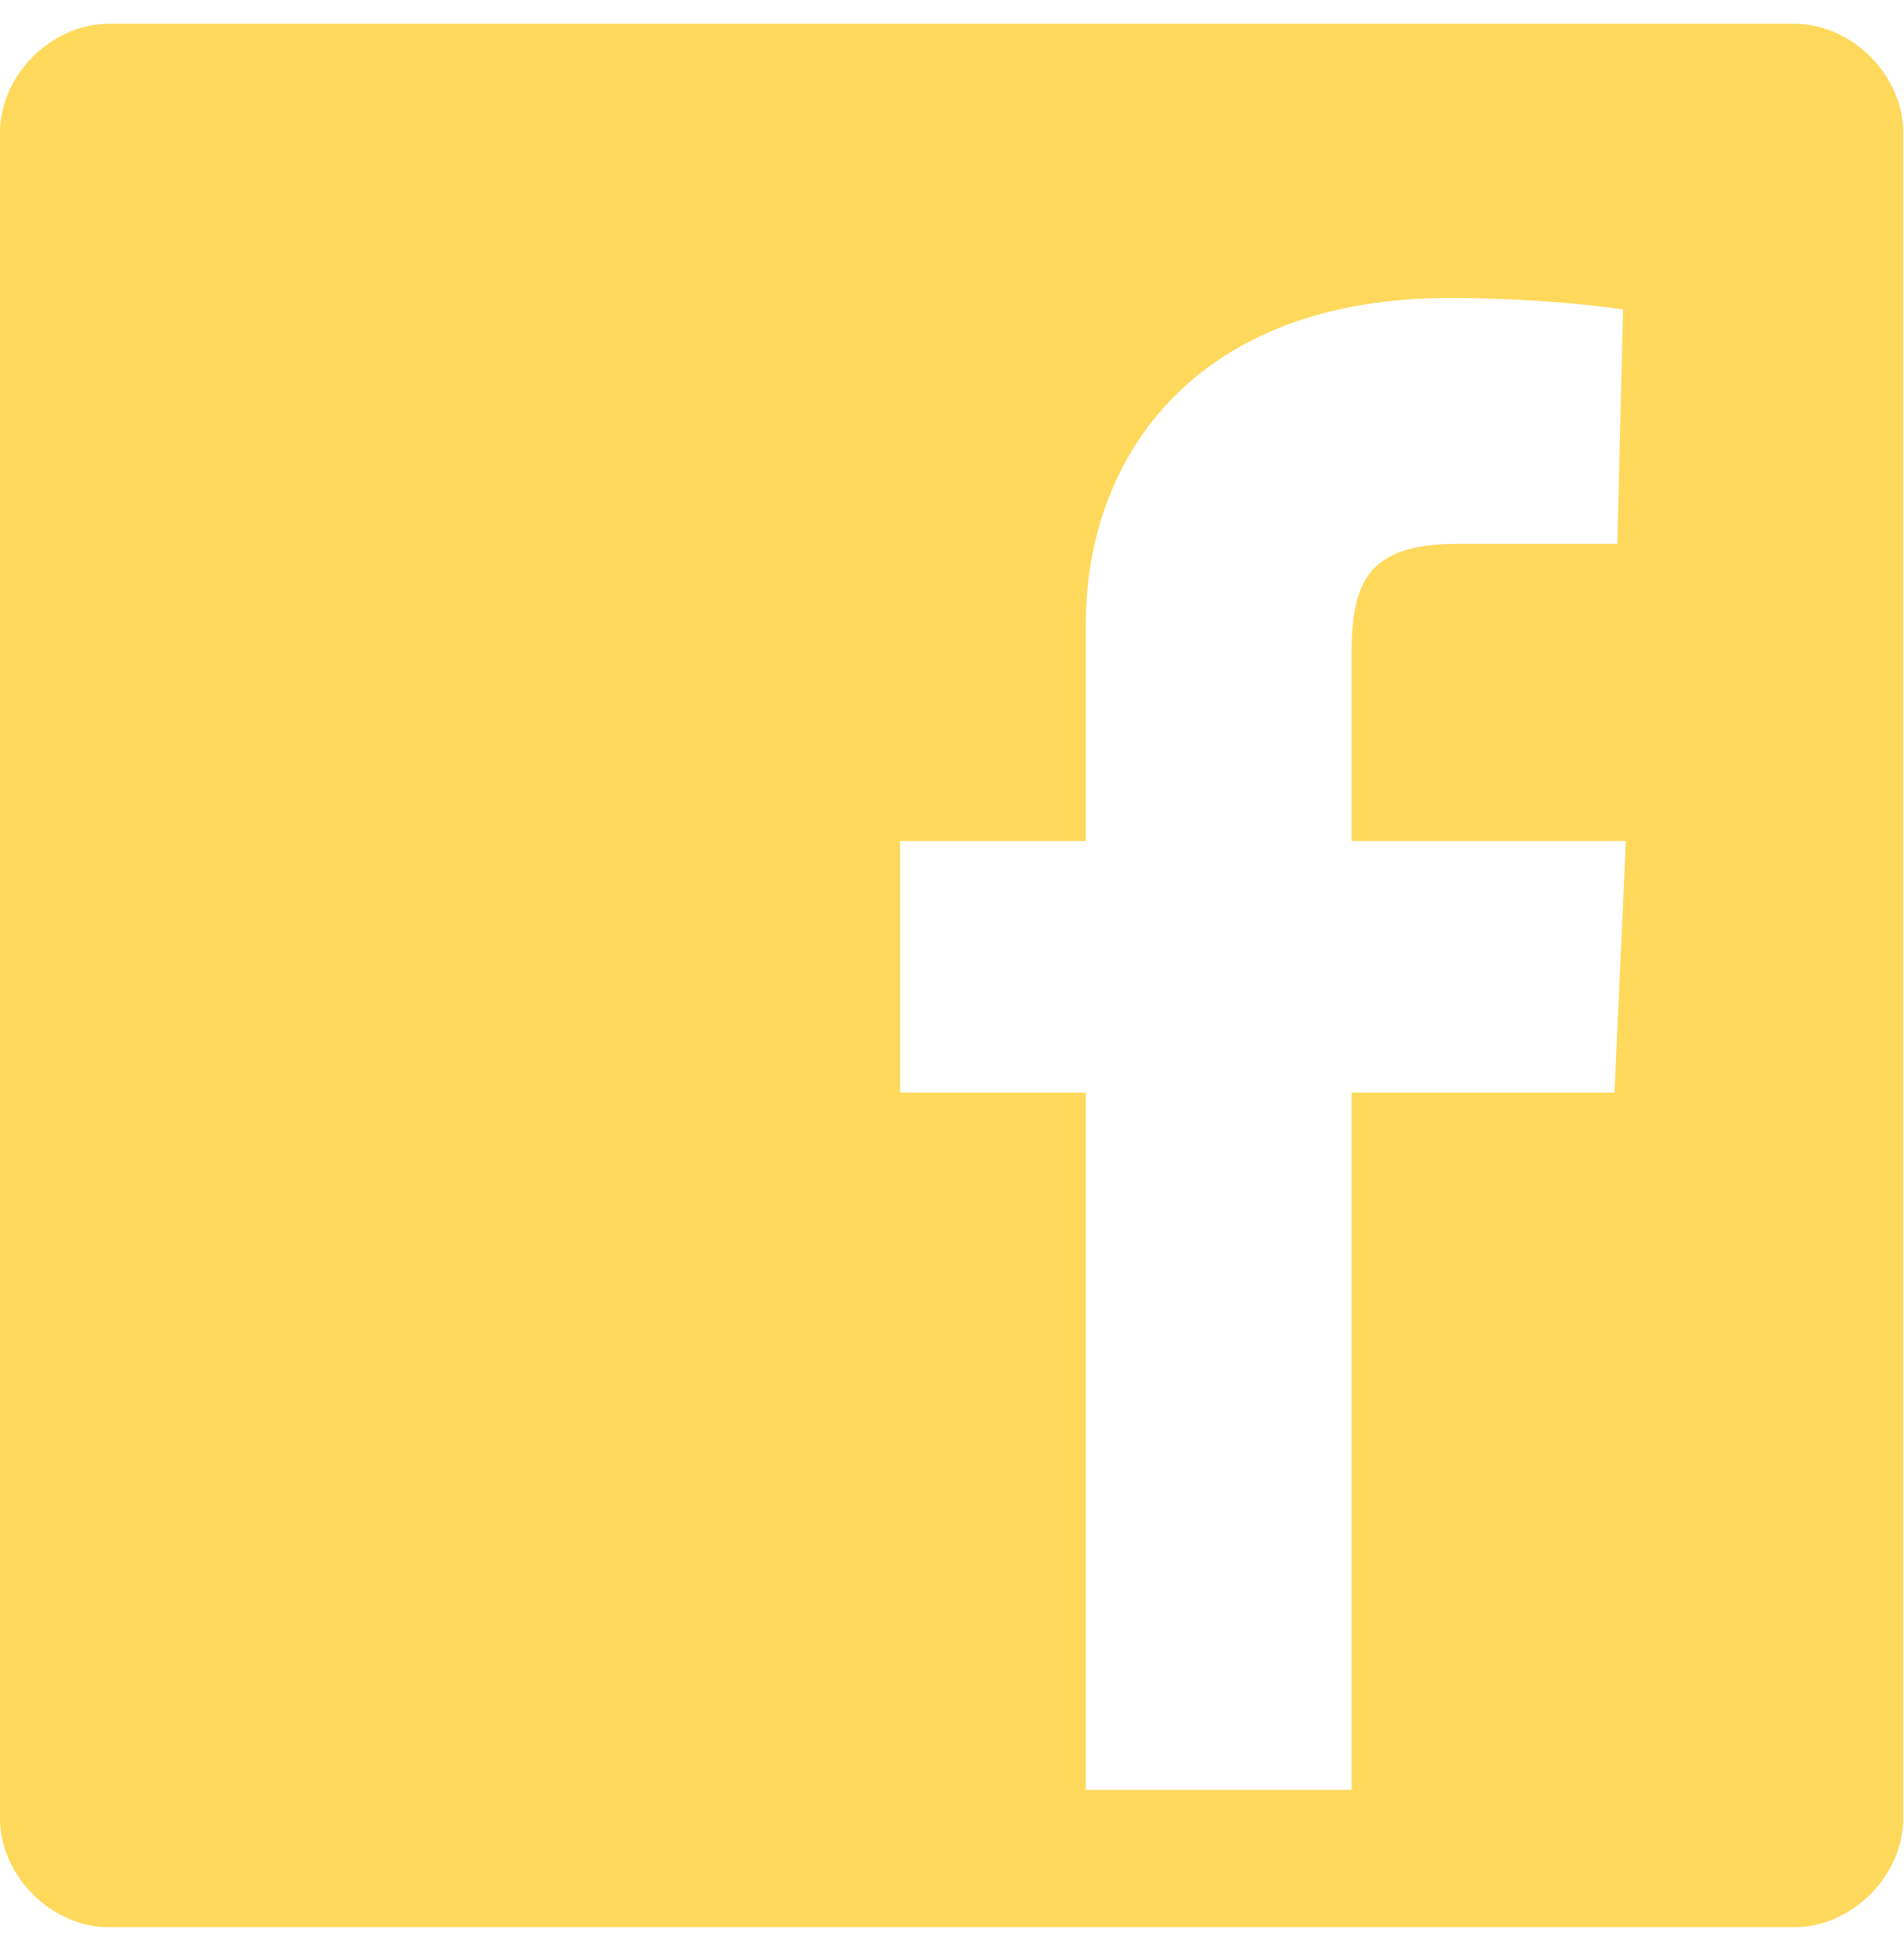
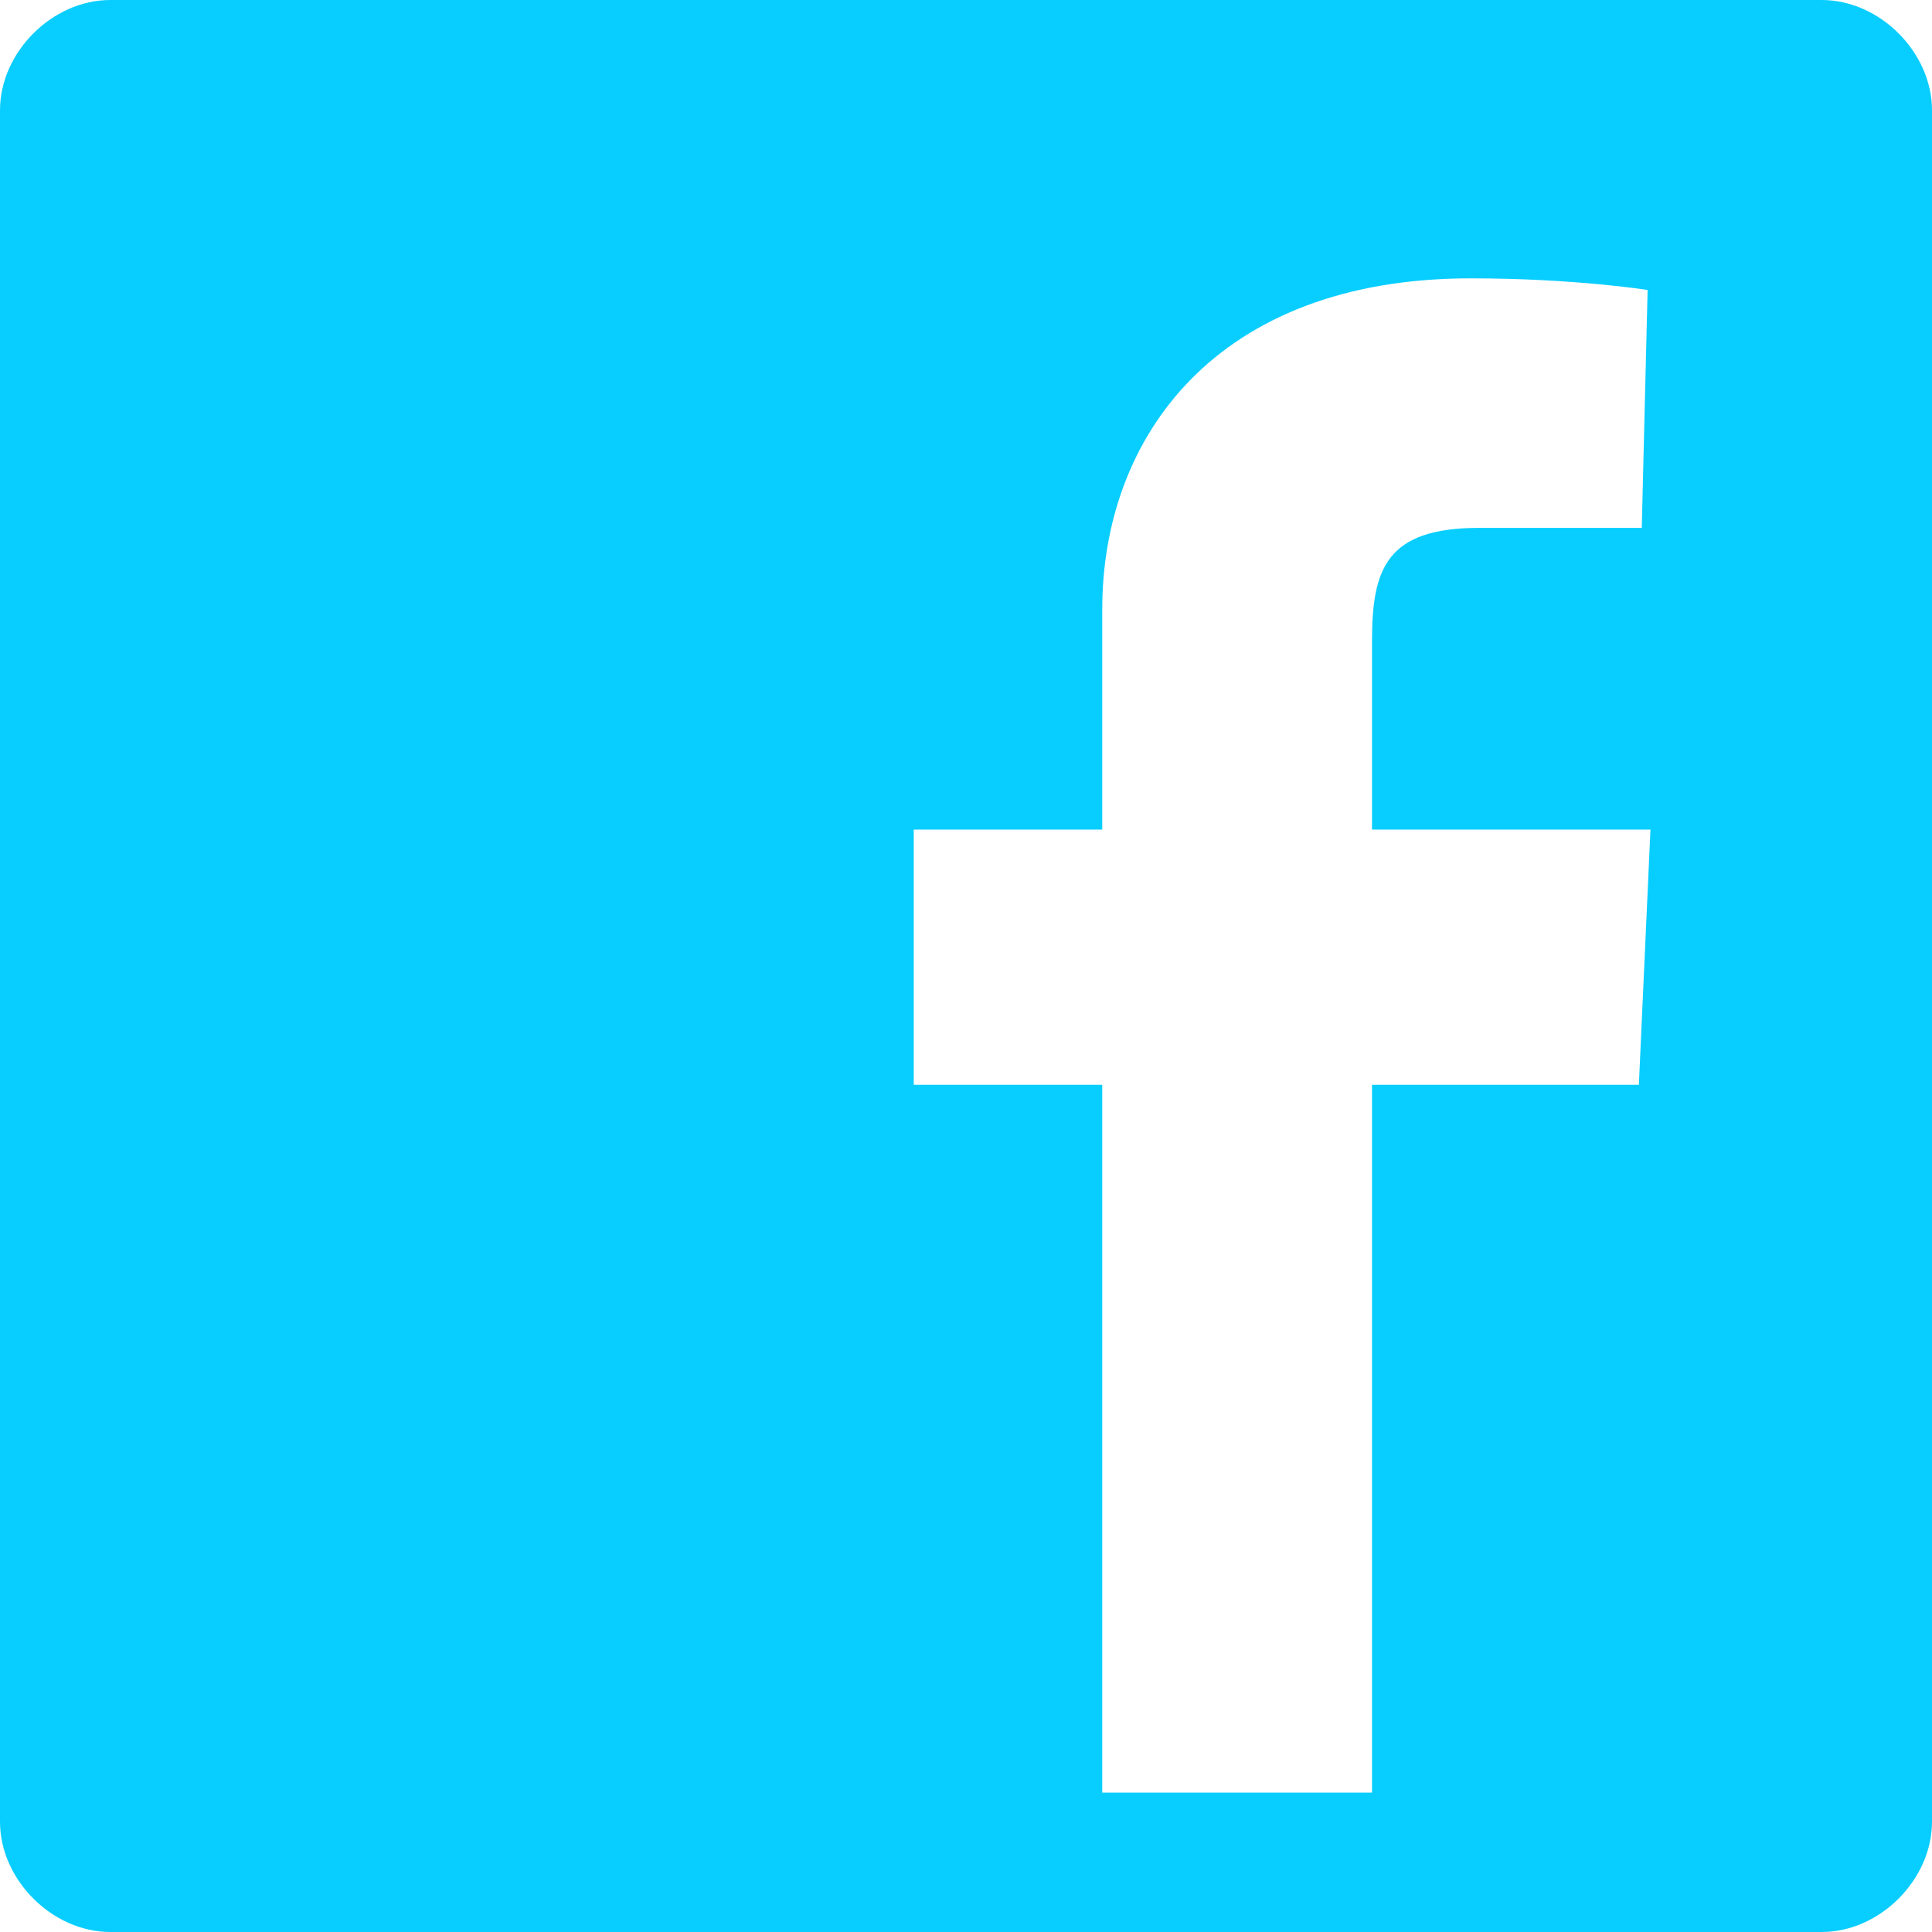
- <svg xmlns="http://www.w3.org/2000/svg" width="40" height="41" viewBox="0 0 40 41" fill="none">
-   <path d="M2.283 0.5H37.717C38.918 0.5 40 1.582 40 2.783V38.217C40 39.418 38.918 40.5 37.717 40.5H2.283C1.082 40.5 0 39.418 0 38.217V2.783C0 1.582 1.082 0.5 2.283 0.5ZM28.406 22.96H33.931L34.171 17.675H28.406V13.772C28.406 12.271 28.706 11.429 30.628 11.429H33.991L34.112 6.504C34.112 6.504 32.611 6.263 30.449 6.263C25.164 6.263 22.821 9.567 22.821 13.111V17.675H18.918V22.96H22.821V37.614H28.406V22.96Z" fill="#FFD95C" />
+ <svg xmlns="http://www.w3.org/2000/svg" width="40" height="40" viewBox="0 0 40 40" fill="none">
+   <path d="M2.283 0H37.717C38.918 0 40 1.082 40 2.283V37.717C40 38.918 38.918 40 37.717 40H2.283C1.082 40 0 38.918 0 37.717V2.283C0 1.082 1.082 0 2.283 0ZM28.406 22.46H33.931L34.171 17.175H28.406V13.272C28.406 11.771 28.706 10.929 30.628 10.929H33.991L34.112 6.004C34.112 6.004 32.611 5.763 30.449 5.763C25.164 5.763 22.821 9.067 22.821 12.611V17.175H18.918V22.46H22.821V37.114H28.406V22.46Z" fill="#08CEFF" />
</svg>
